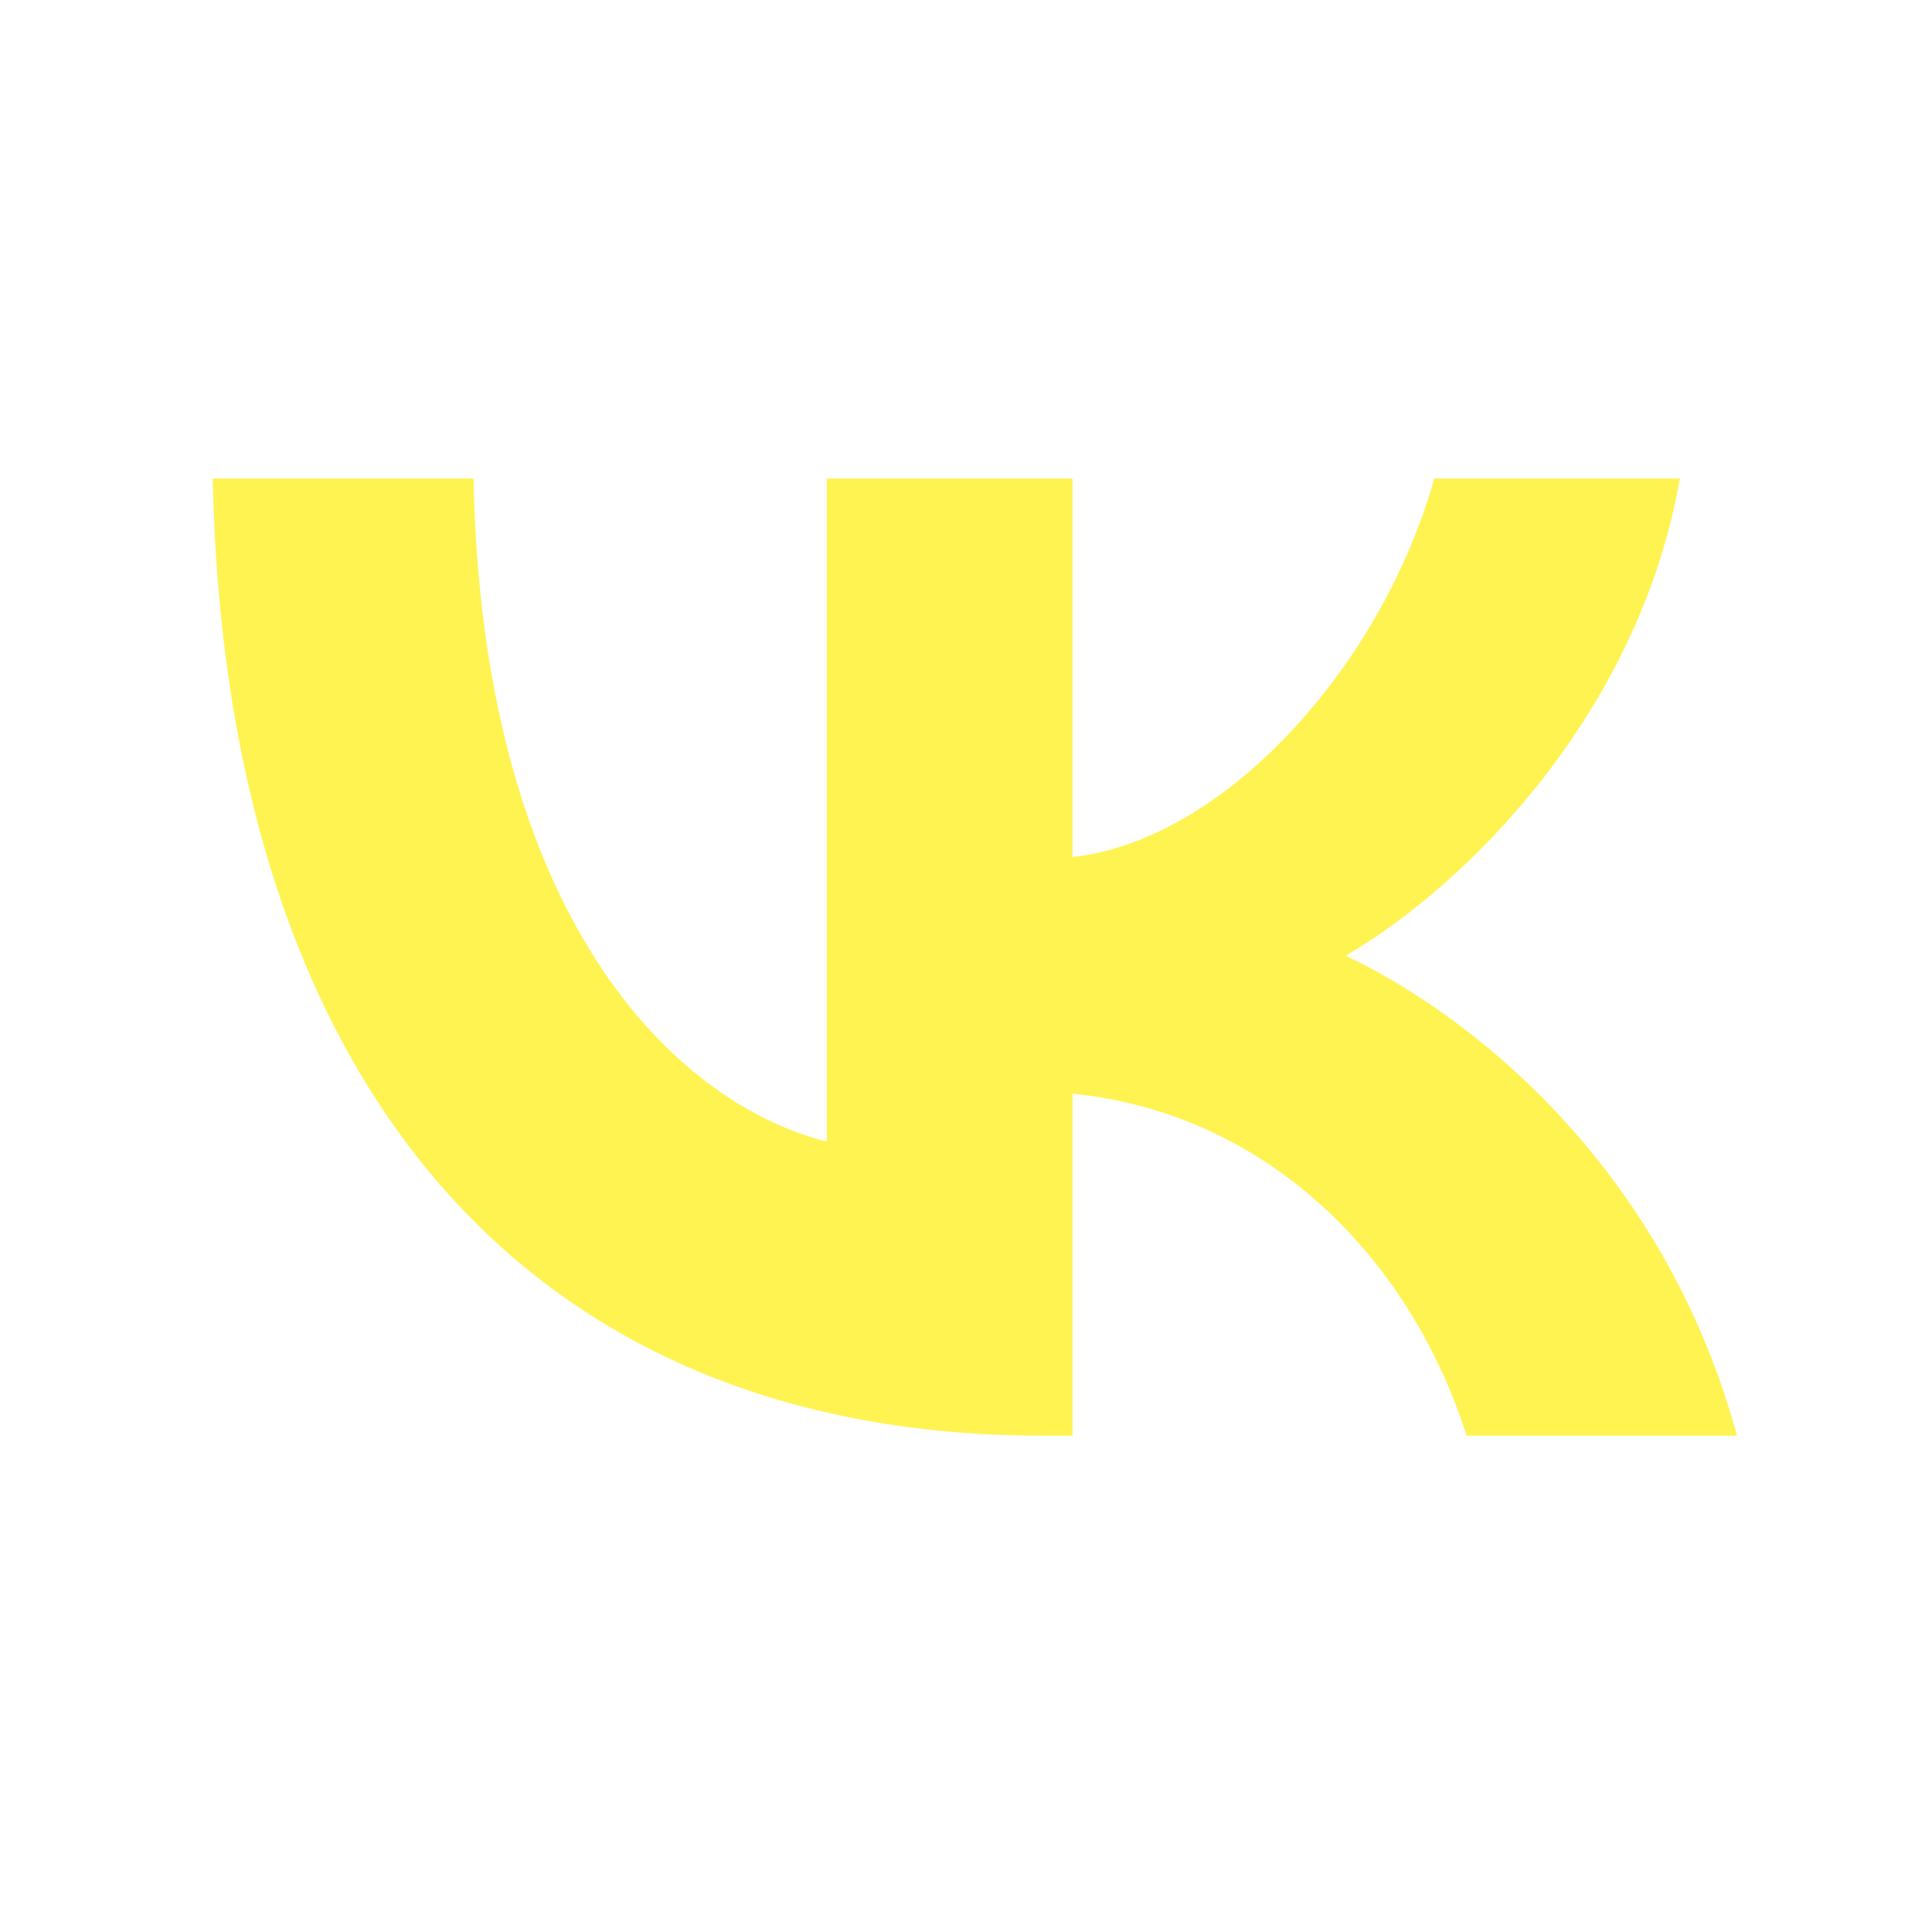
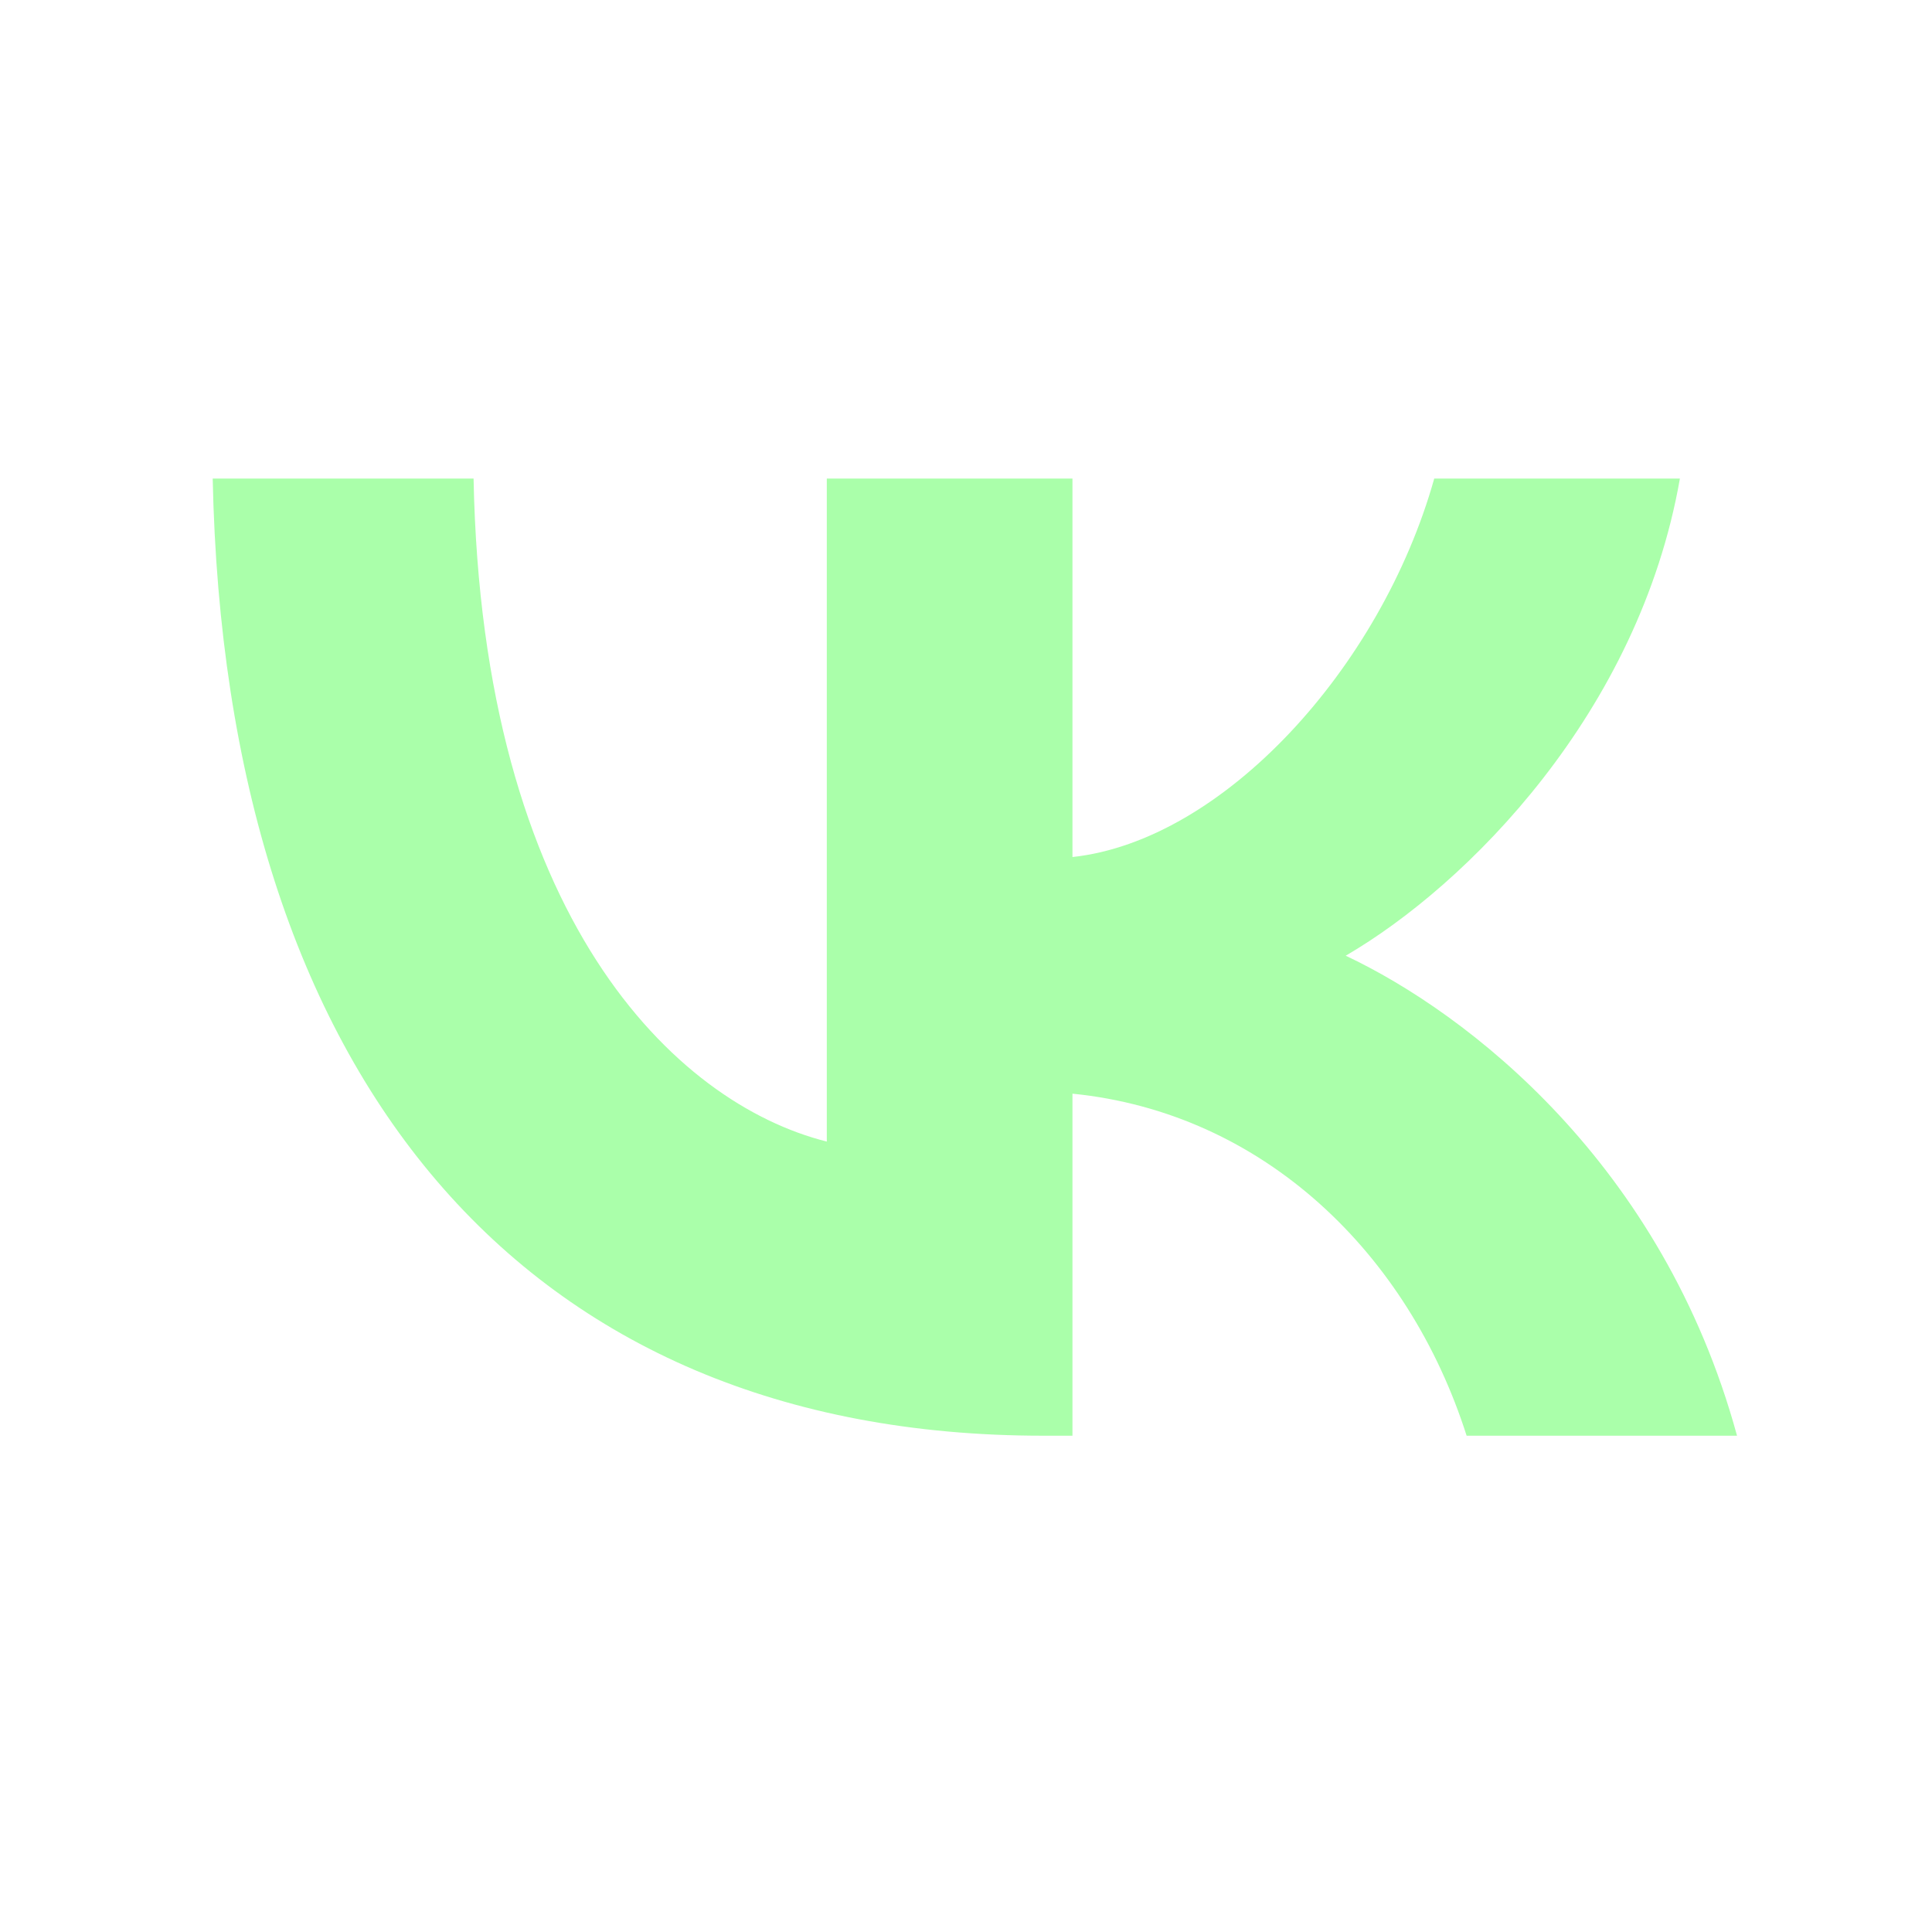
<svg xmlns="http://www.w3.org/2000/svg" class="t-sociallinks__svg" version="1.1" id="Layer_1" x="0px" y="0px" width="25px" height="25px" viewBox="0 0 109 109" enable-background="new 0 0 109 109" xml:space="preserve">
-   <path style="fill:#fff352;" fill-rule="evenodd" clip-rule="evenodd" d="M58.841 81C29.458 81 12.698 60.73 12 27H26.718C27.202 51.757 38.052 62.243 46.647 64.406V27H60.506V48.352C68.993 47.433 77.909 37.703 80.917 27H94.777C92.467 40.189 82.798 49.919 75.922 53.919C82.798 57.162 93.81 65.649 98 81H82.744C79.468 70.73 71.303 62.784 60.506 61.703V81H58.841Z" />
+   <path style="fill:#aaffaa;" fill-rule="evenodd" clip-rule="evenodd" d="M58.841 81C29.458 81 12.698 60.73 12 27H26.718C27.202 51.757 38.052 62.243 46.647 64.406V27H60.506V48.352C68.993 47.433 77.909 37.703 80.917 27H94.777C92.467 40.189 82.798 49.919 75.922 53.919C82.798 57.162 93.81 65.649 98 81H82.744C79.468 70.73 71.303 62.784 60.506 61.703V81H58.841Z" />
</svg>
